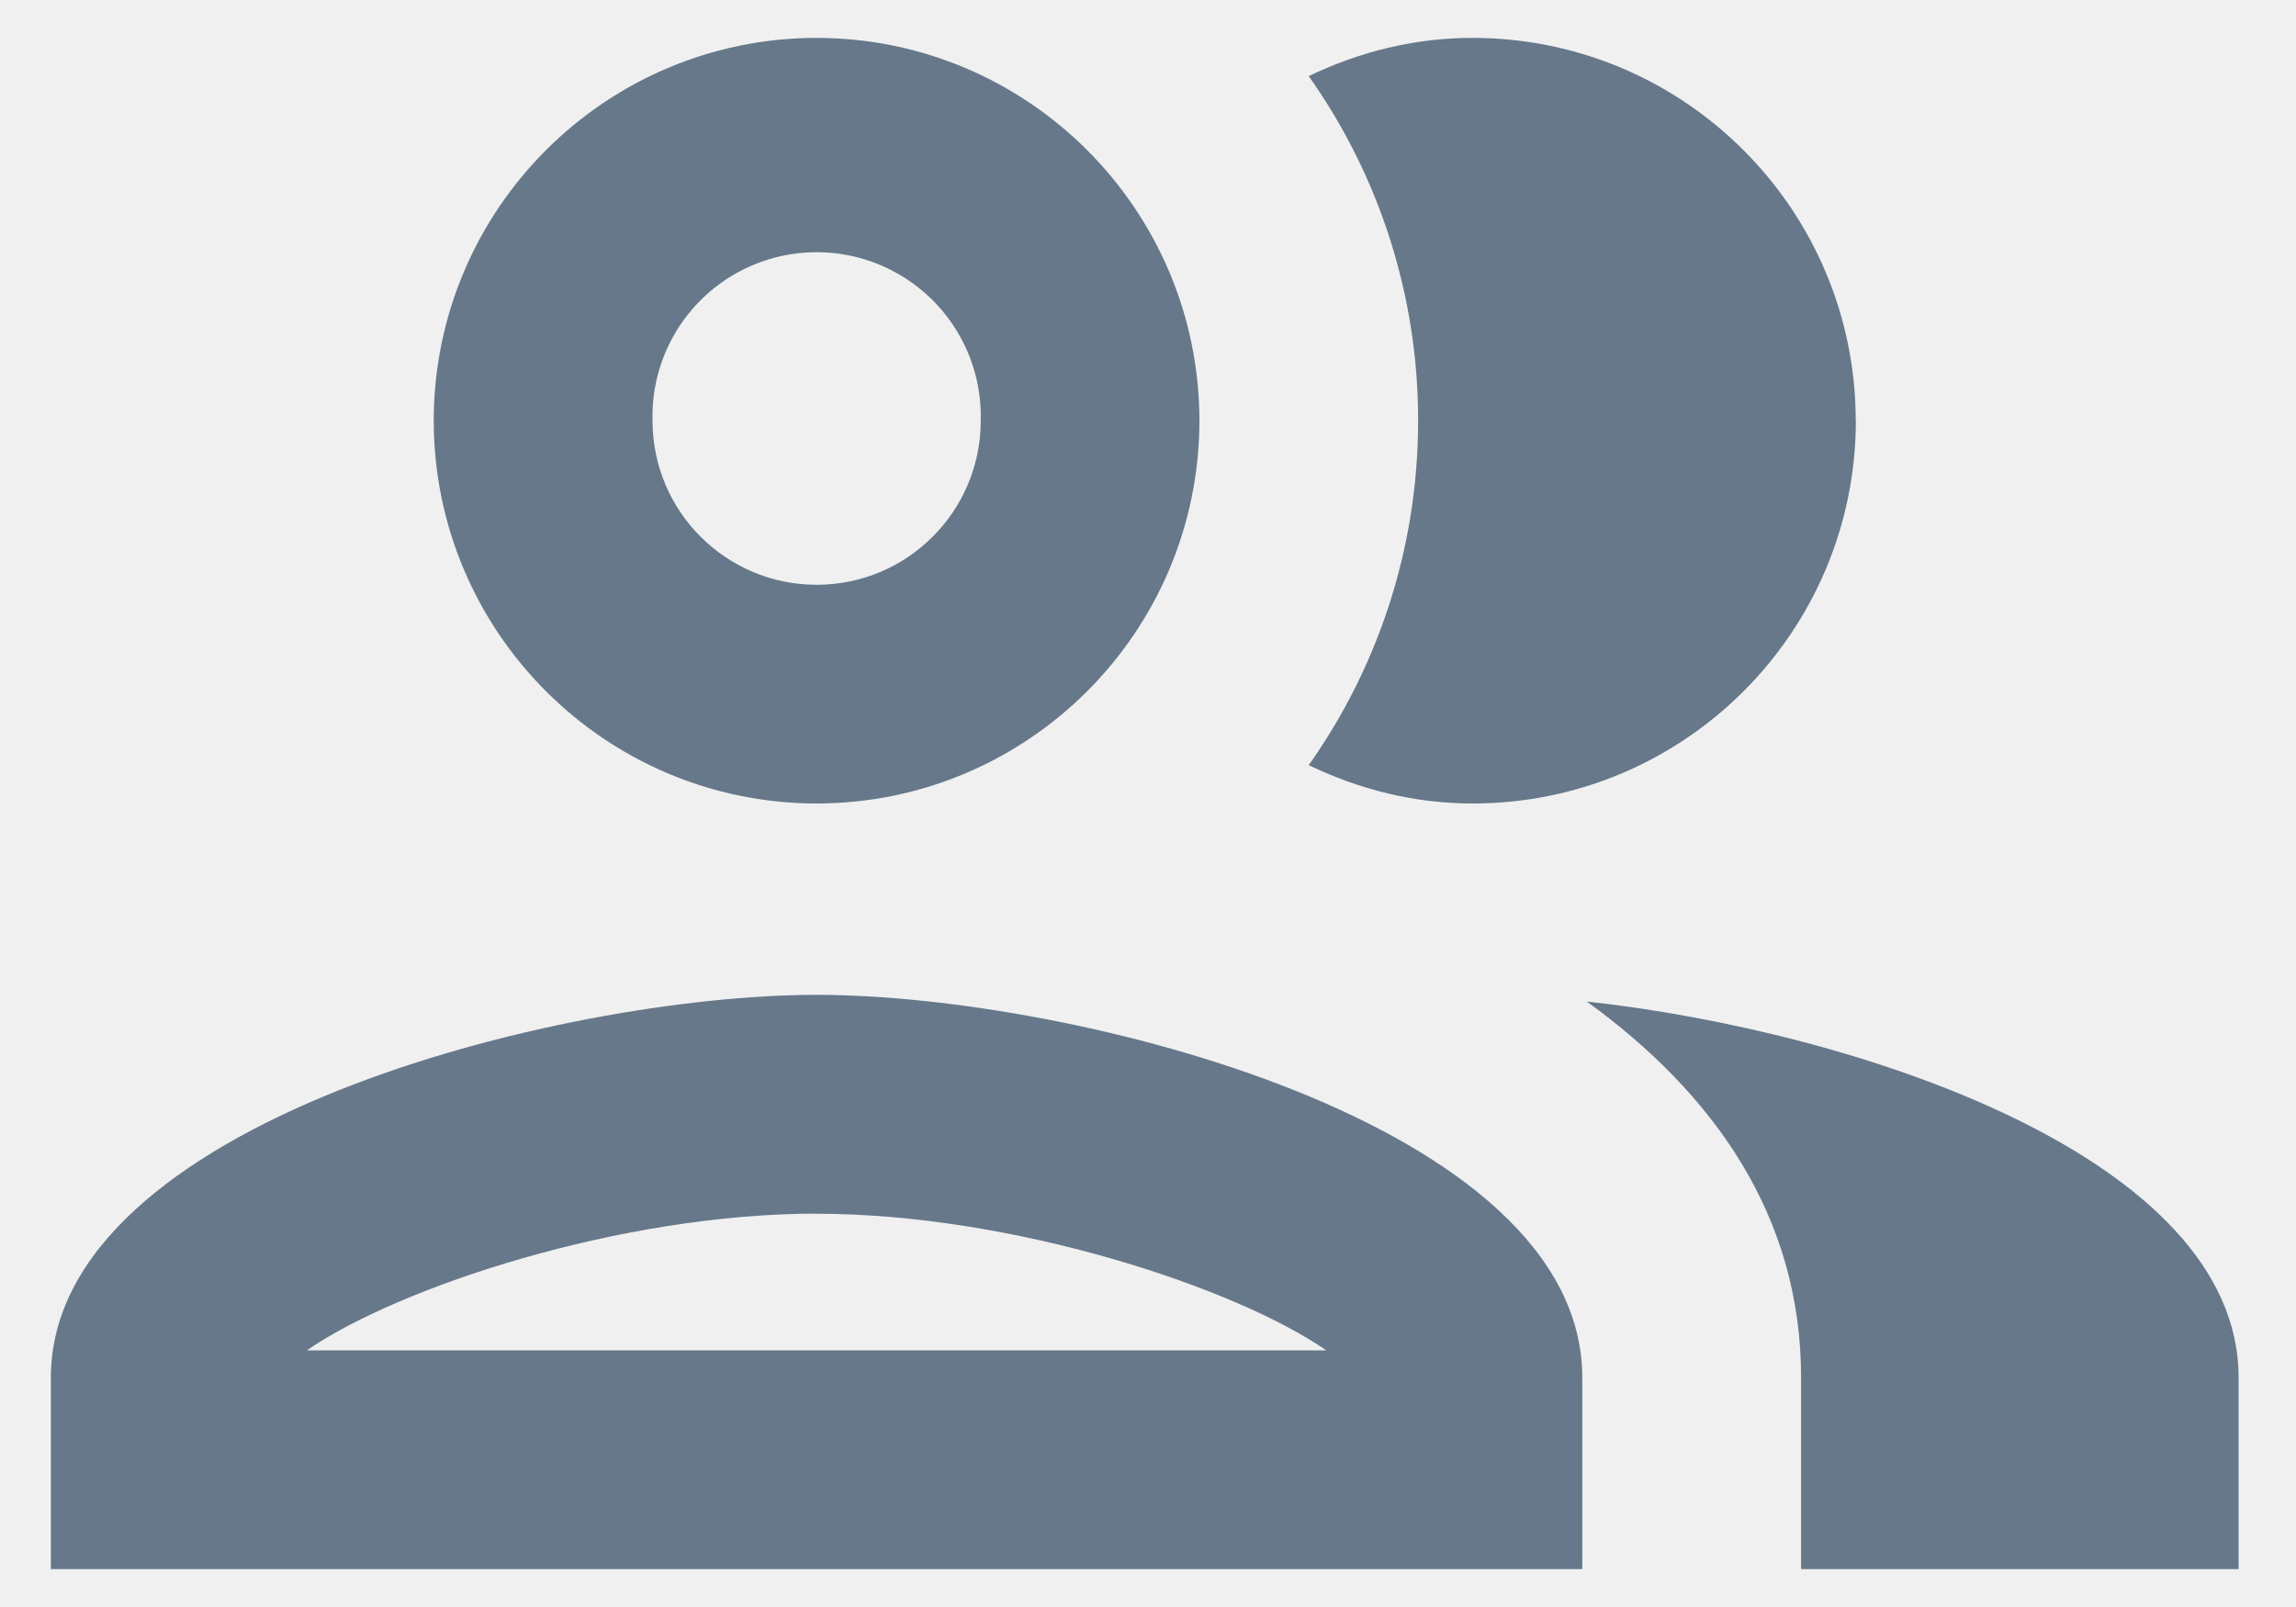
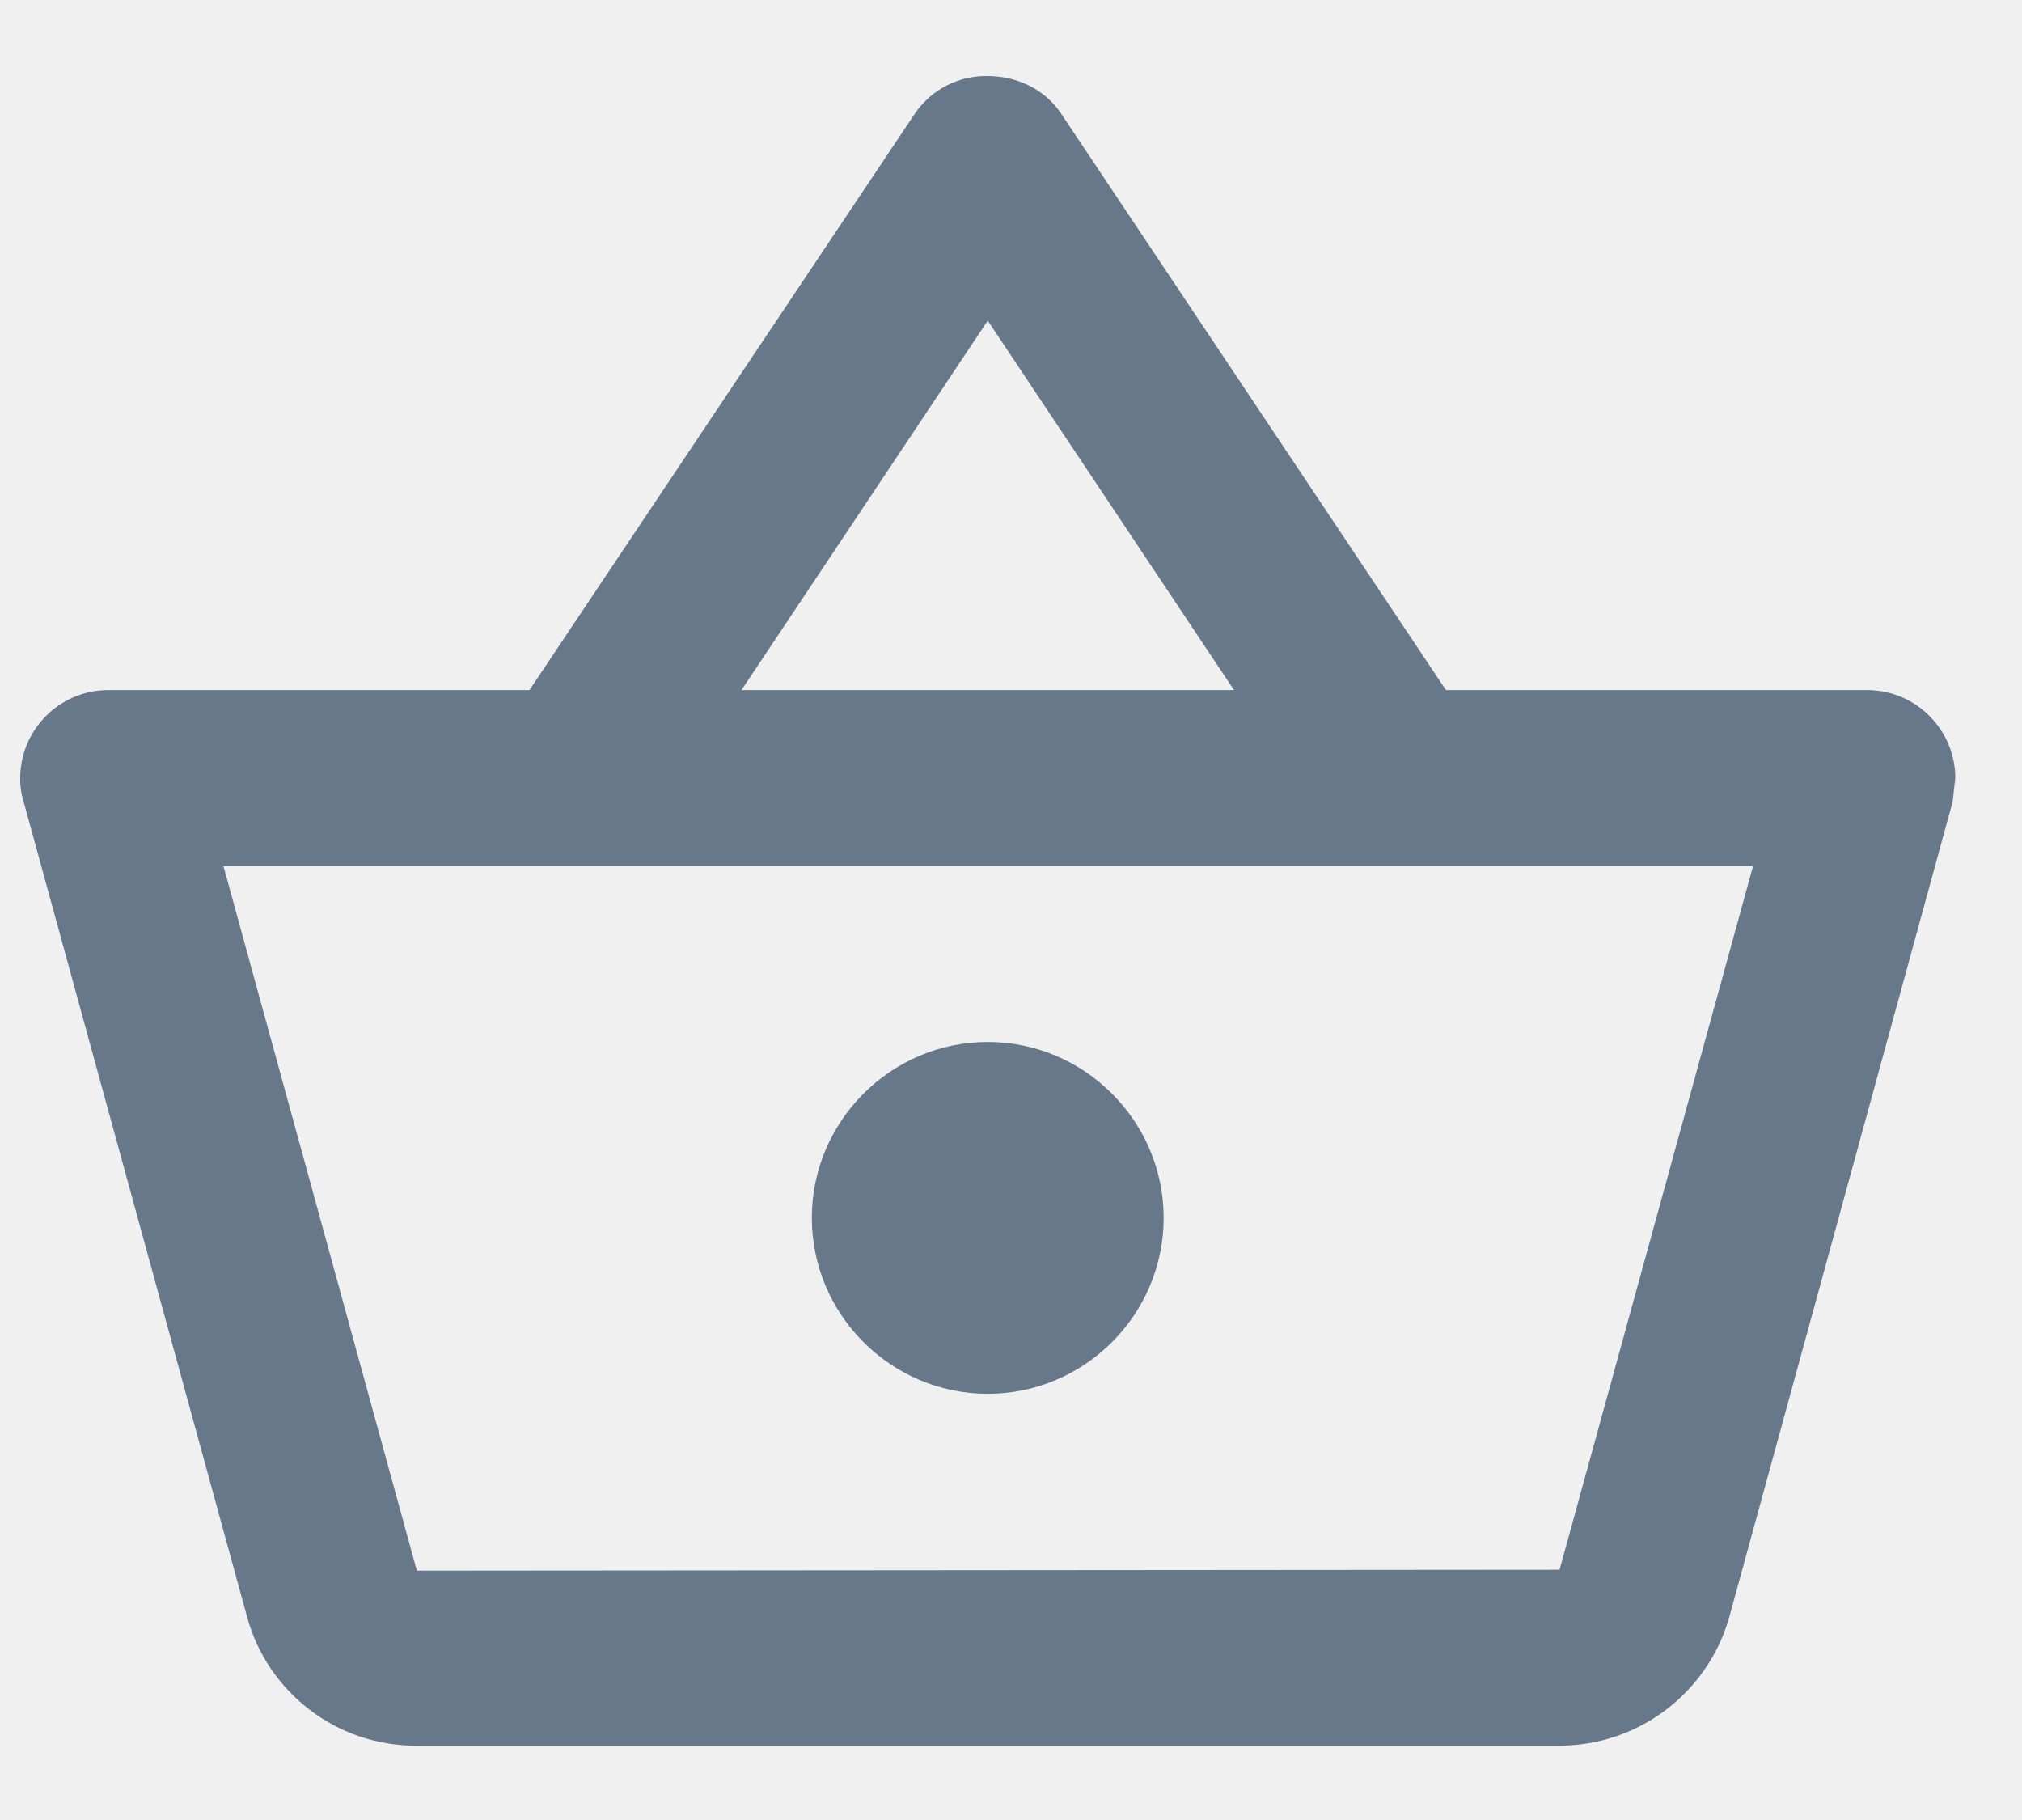
- <svg xmlns="http://www.w3.org/2000/svg" width="20" height="14" fill="none">
-   <mask id="a" maskUnits="userSpaceOnUse" x="0" y="0" width="20" height="14">
-     <path fill-rule="evenodd" clip-rule="evenodd" d="M7.113 7a3.339 3.339 0 003.335-3.335A3.339 3.339 0 007.113.33a3.339 3.339 0 00-3.335 3.335A3.339 3.339 0 007.113 7zm-6.67 5.002c0-2.22 4.44-3.335 6.67-3.335 2.23 0 6.67 1.115 6.67 3.335v1.668H.443v-1.668zm6.67-1.429c-1.705 0-3.64.639-4.44 1.191h8.88c-.8-.552-2.734-1.19-4.44-1.19zm1.43-6.908a1.43 1.43 0 10-2.859 0 1.428 1.428 0 102.859 0zm5.279 5.06c1.105.8 1.867 1.867 1.867 3.277v1.668H19.5v-1.668c0-1.924-3.334-3.02-5.678-3.277zm2.344-5.06A3.339 3.339 0 0112.83 7c-.515 0-.992-.124-1.43-.334.6-.848.953-1.886.953-3.001A5.184 5.184 0 0011.4.663c.438-.21.915-.333 1.43-.333a3.339 3.339 0 013.335 3.335z" fill="#fff" />
+ <svg xmlns="http://www.w3.org/2000/svg" width="20" height="18" fill="none">
+   <mask id="a" maskUnits="userSpaceOnUse" x="0" y="0" width="20" height="18">
+     <path fill-rule="evenodd" clip-rule="evenodd" d="M14.302 6.825h4.168c.478 0 .87.392.87.87l-.026.235-2.21 8.065a1.748 1.748 0 01-1.68 1.27H4.115c-.8 0-1.47-.54-1.67-1.27L.234 7.93A.733.733 0 01.2 7.695c0-.478.391-.87.87-.87h4.167l3.81-5.698A.85.85 0 019.77.752c.278 0 .556.122.722.366l3.81 5.707zm-2.096 0L9.77 3.171 7.334 6.825h4.872zm3.219 8.7l-11.302.009L2.21 8.565h15.13l-1.914 6.96zm-7.395-3.48c0-.957.783-1.74 1.74-1.74s1.74.783 1.74 1.74-.783 1.74-1.74 1.74-1.74-.783-1.74-1.74z" fill="#fff" />
  </mask>
  <g mask="url(#a)">
-     <path fill="#66788A" d="M-2-5h24v24H-2z" />
+     <path fill="#66788A" d="M-2-3h24v24H-2z" />
  </g>
</svg>
